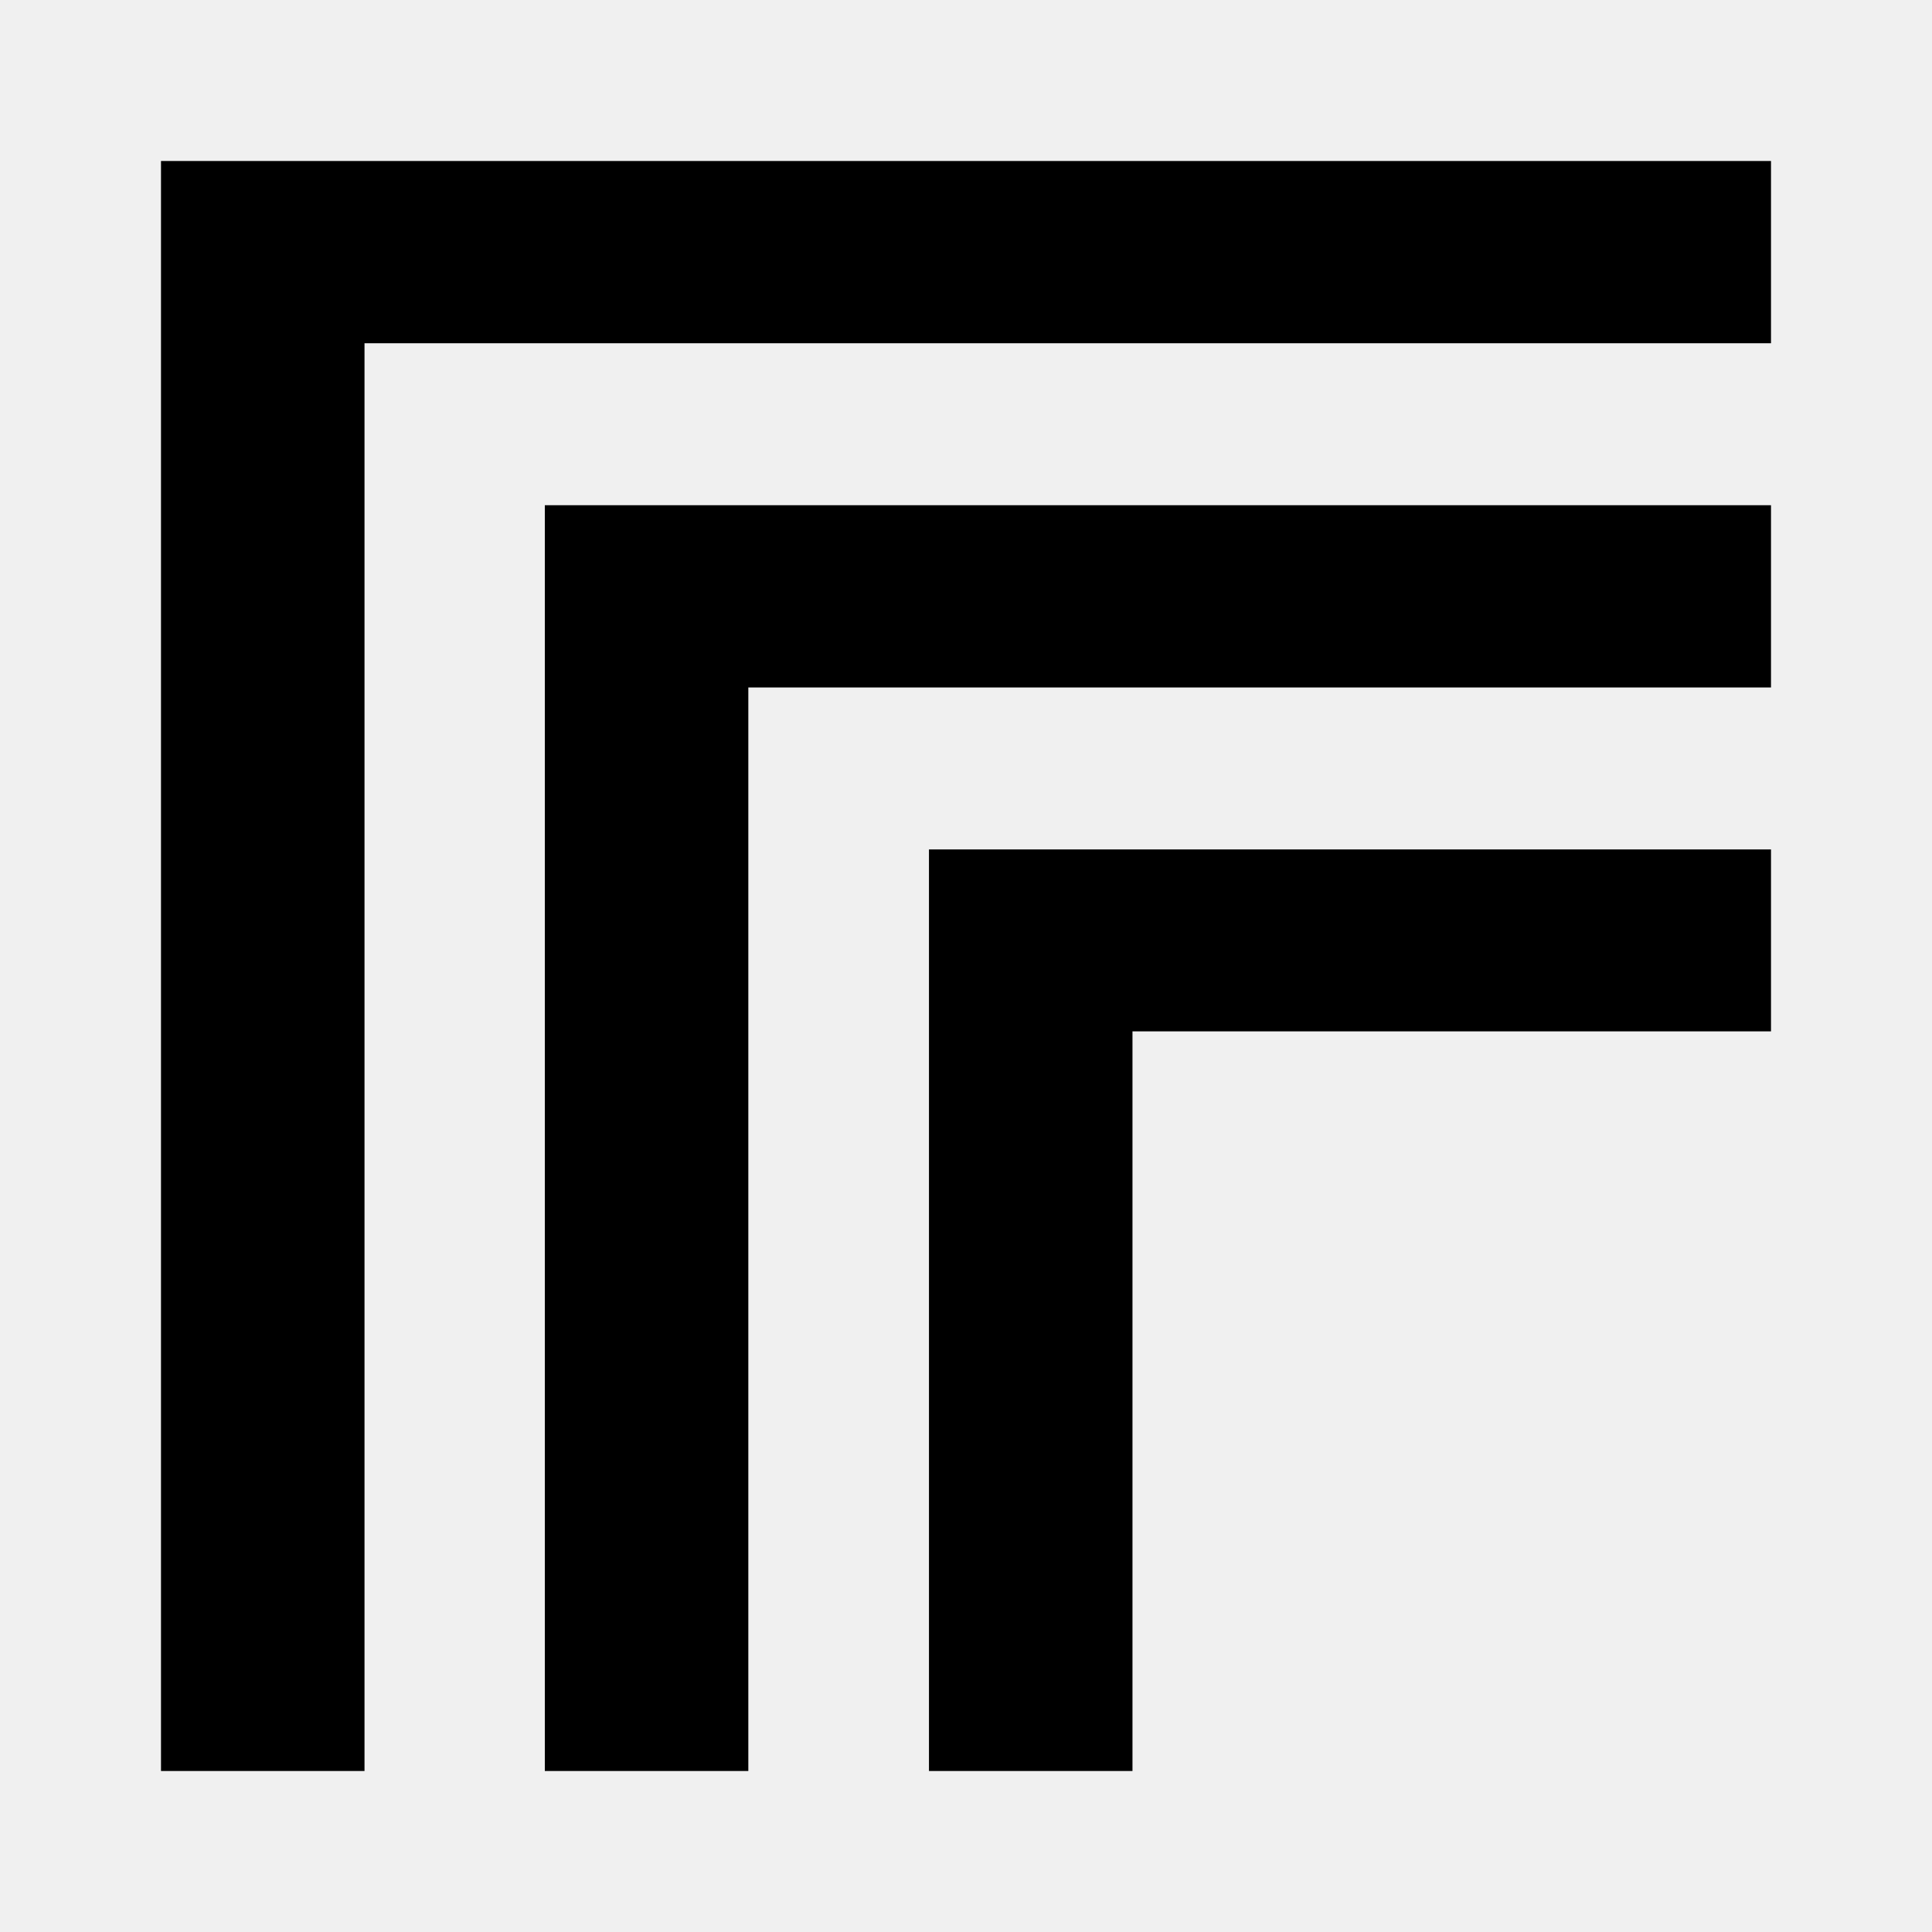
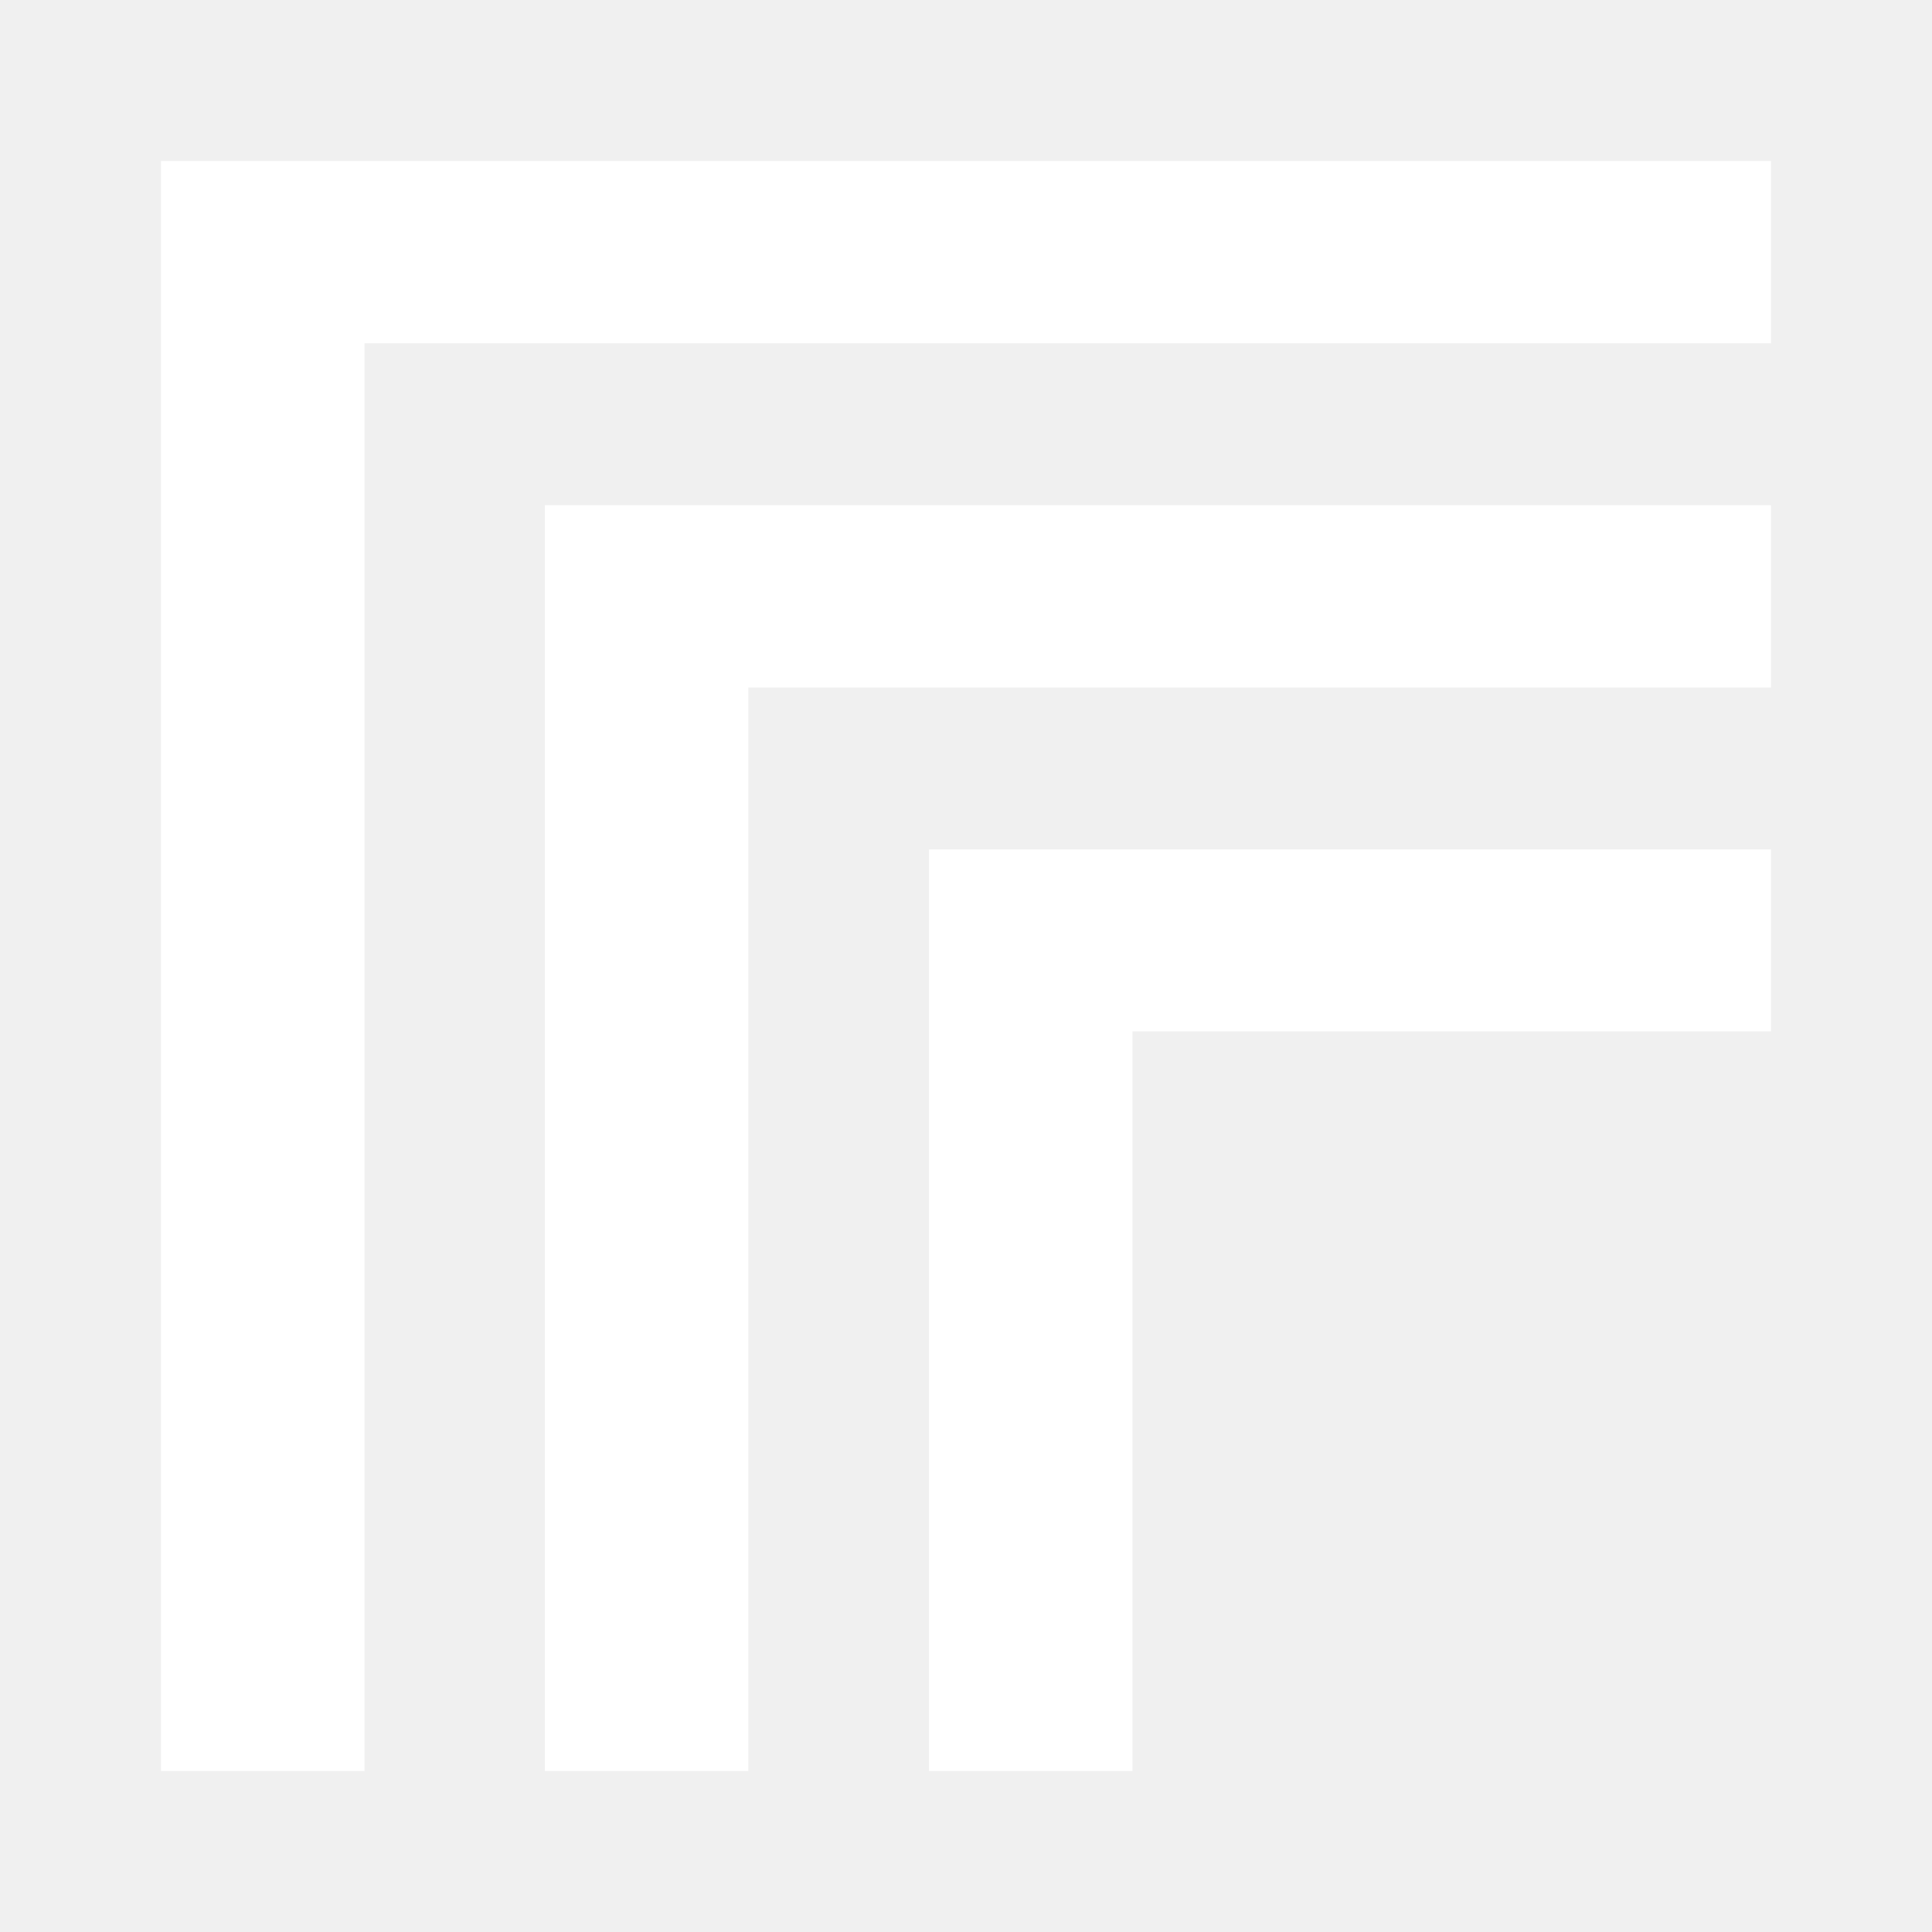
- <svg xmlns="http://www.w3.org/2000/svg" fill="#000" fill-rule="evenodd" height="1em" style="flex:none;line-height:1" viewBox="0 0 24 24" width="1em">
+ <svg xmlns="http://www.w3.org/2000/svg" fill="#fff" fill-rule="evenodd" height="1em" style="flex:none;line-height:1" viewBox="0 0 24 24" width="1em">
  <path d="M22 10.552v2.26h-7.932V22H11.54V10.552H22zM22 2v2.264H4.528V22H2V2h20zm0 4.276V8.54H9.296V22H6.768V6.276H22z" />
</svg>
